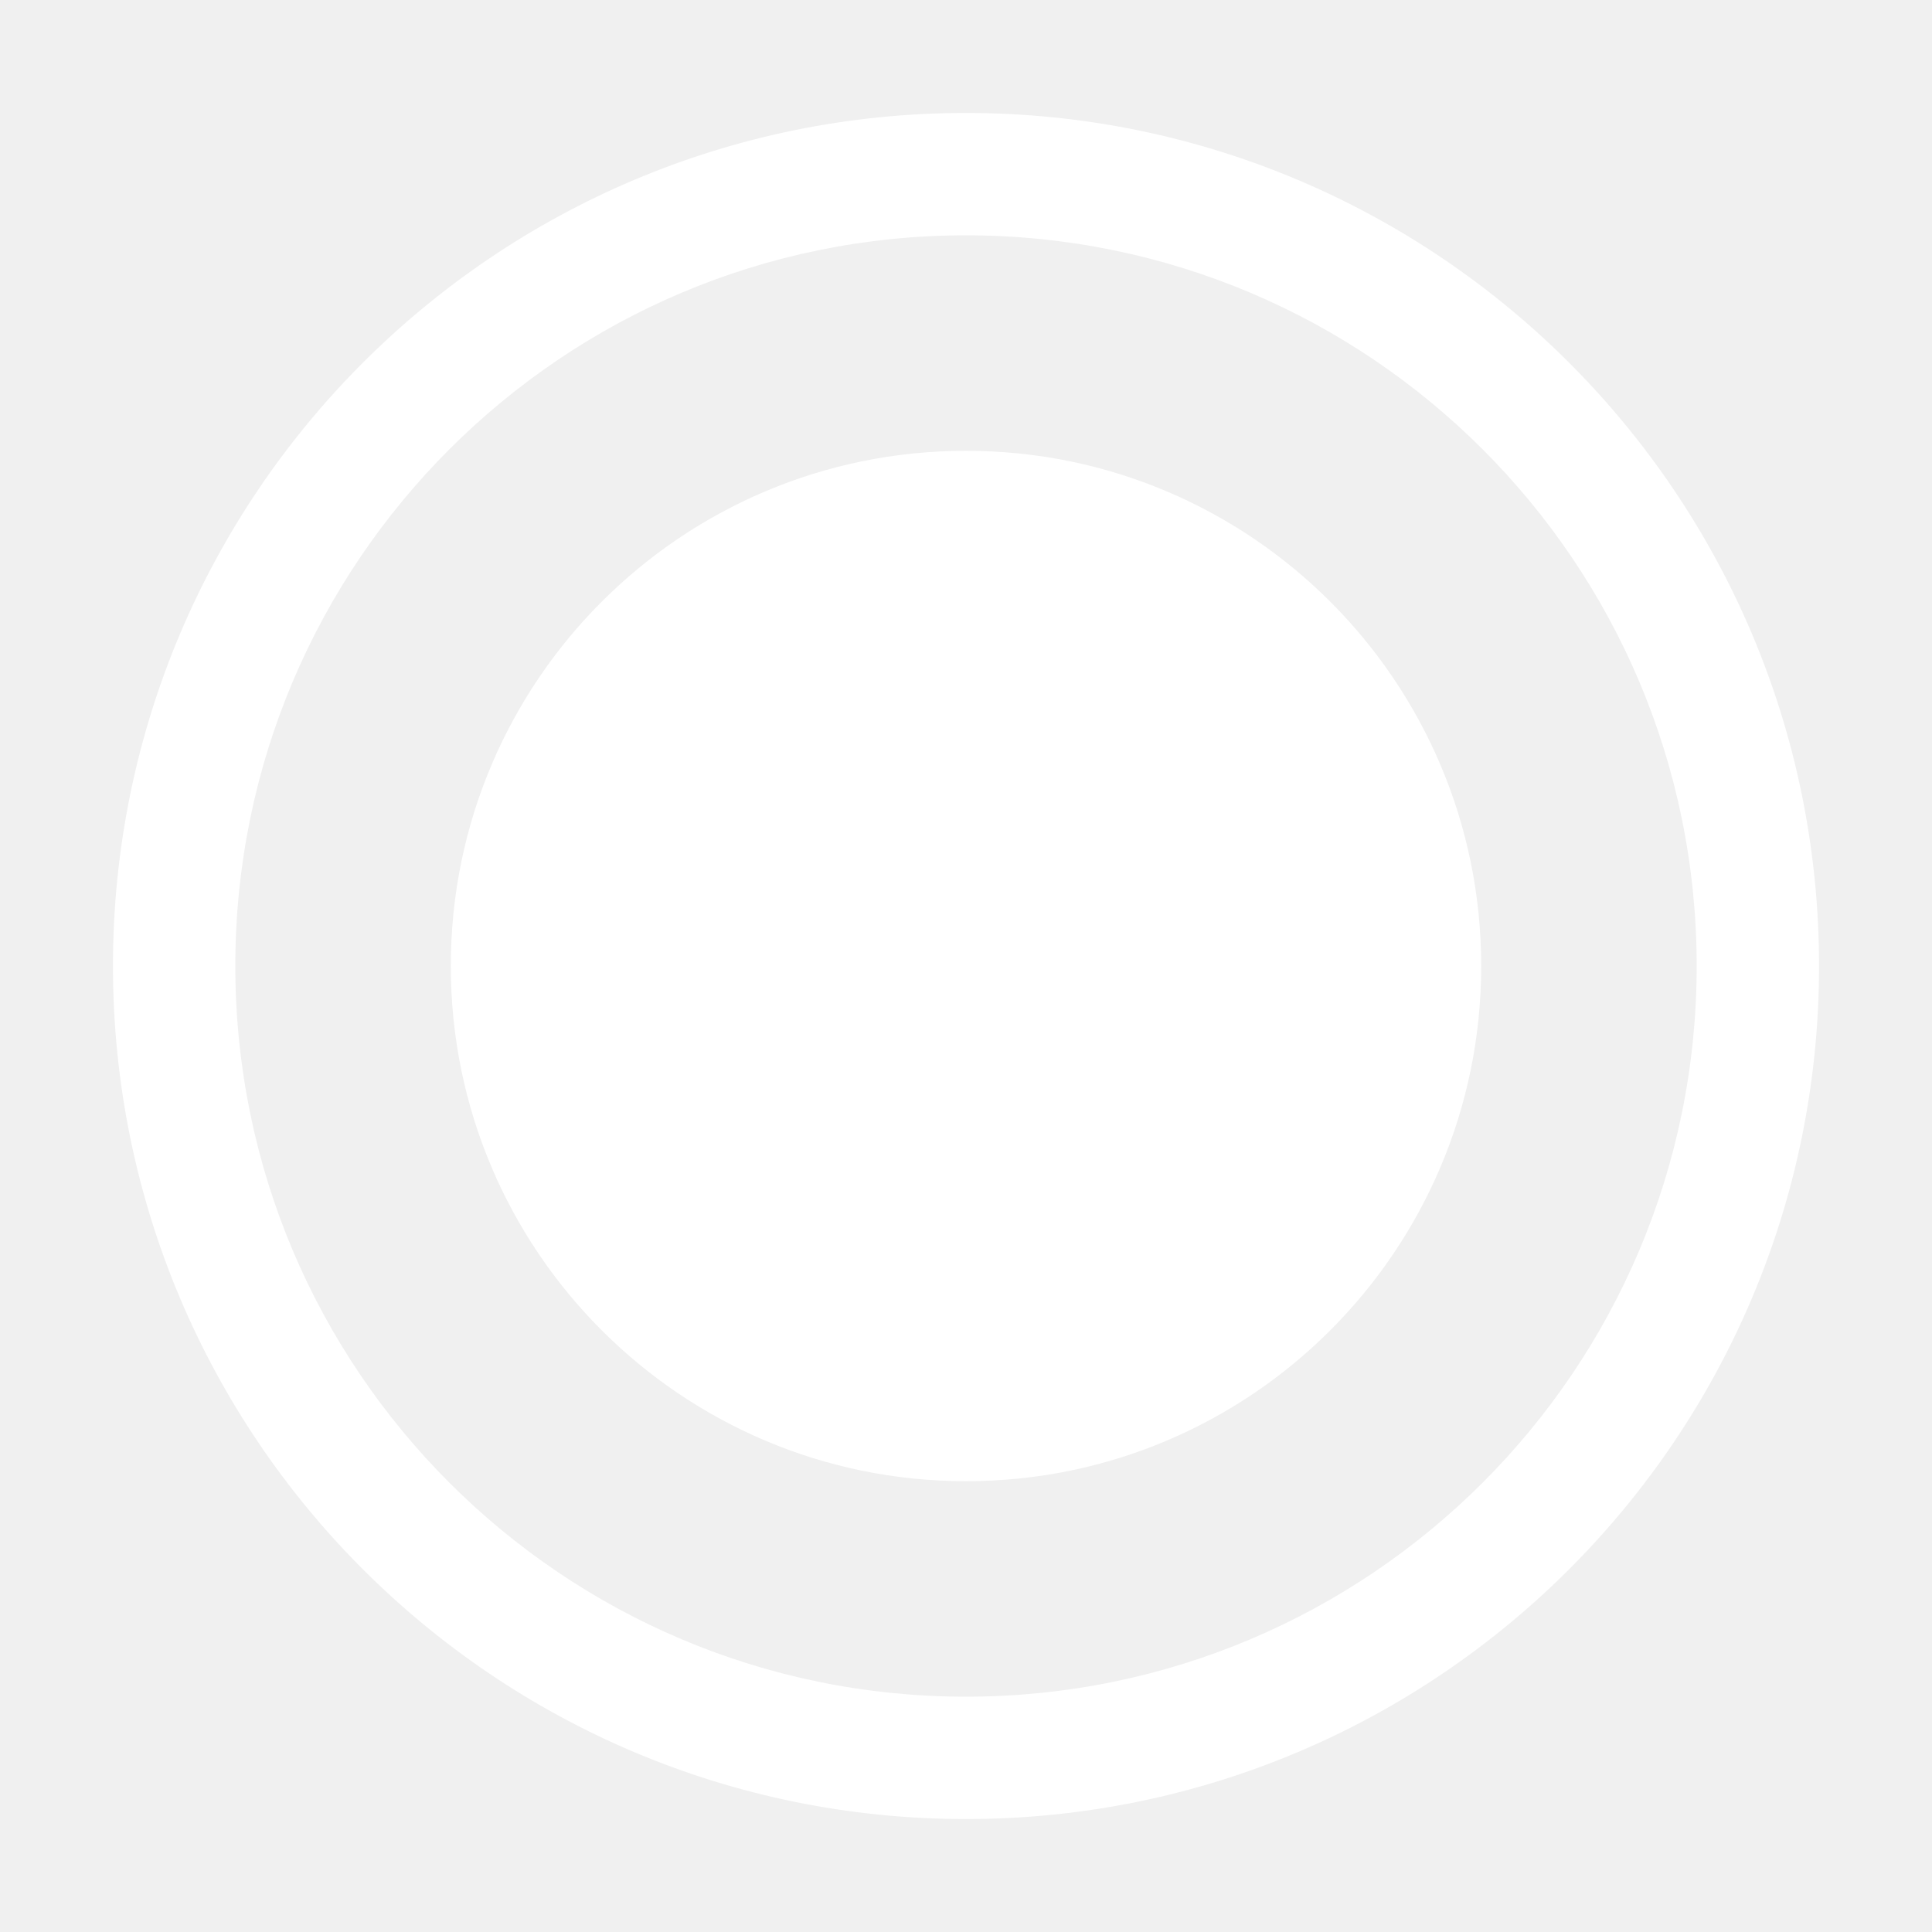
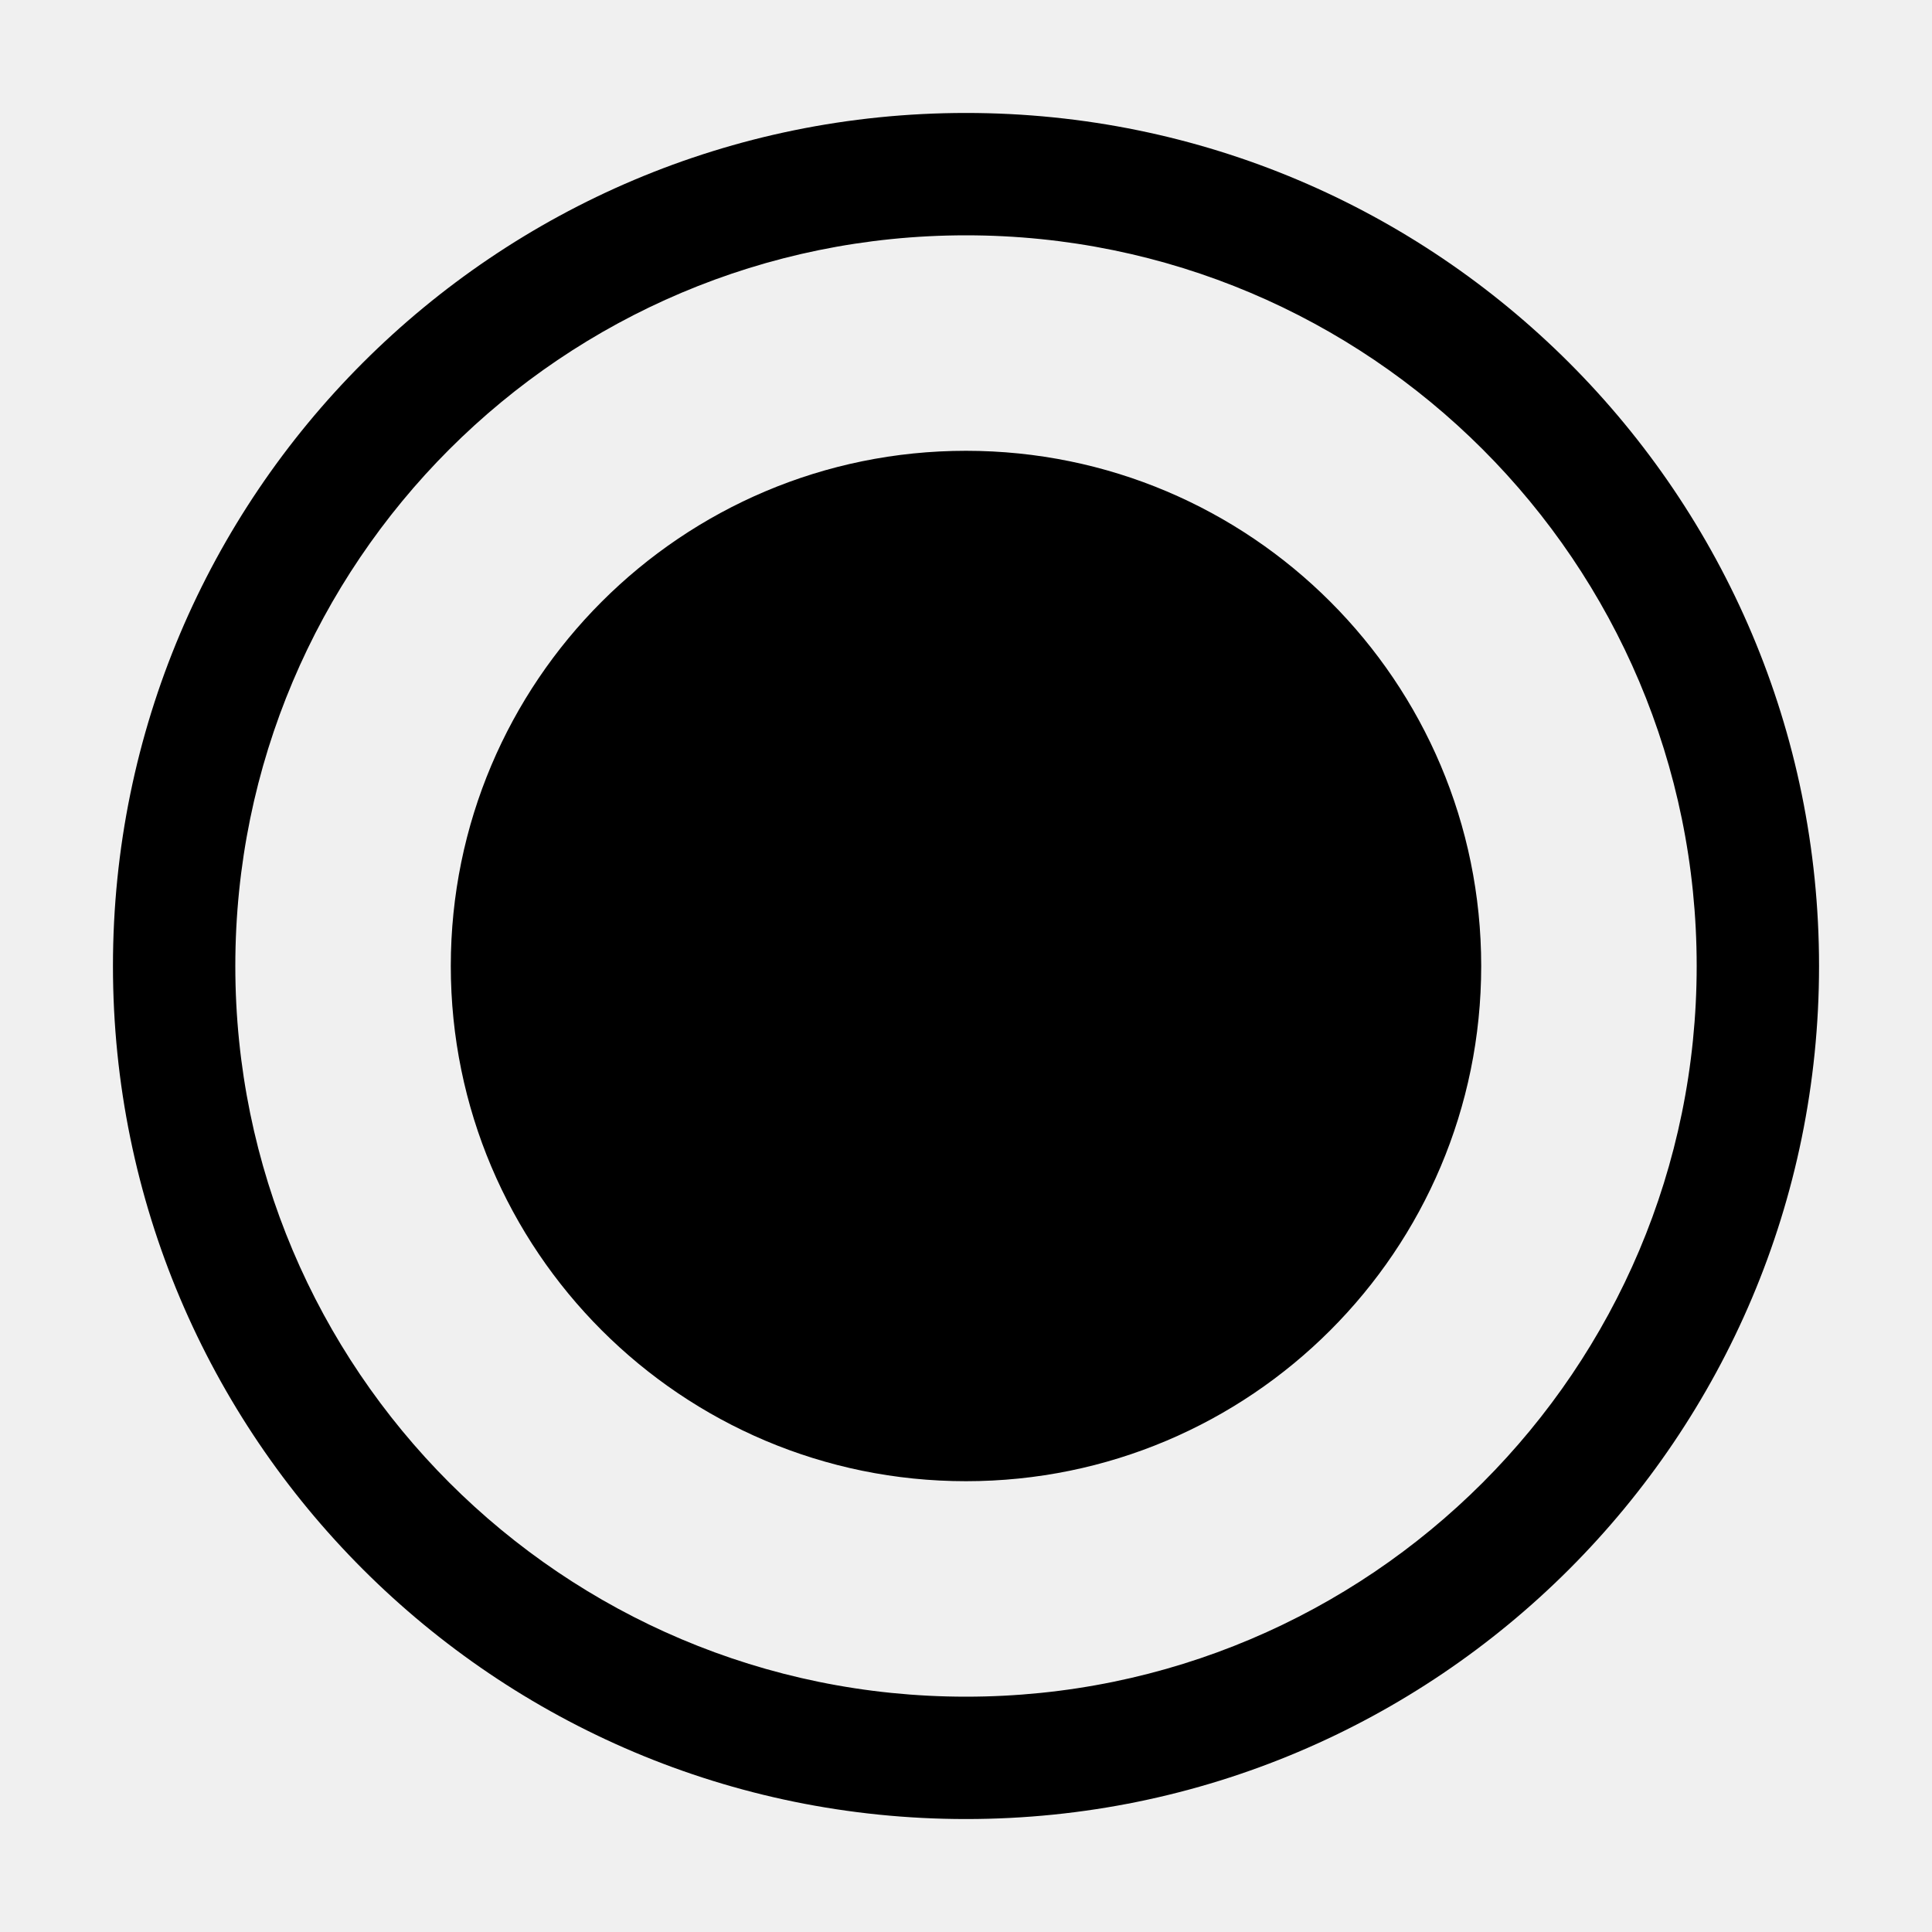
<svg xmlns="http://www.w3.org/2000/svg" width="15" height="15" viewBox="0 0 15 15" fill="none">
-   <path fill-rule="evenodd" clip-rule="evenodd" d="M7.5 0.877C3.842 0.877 0.877 3.842 0.877 7.5C0.877 11.158 3.842 14.123 7.5 14.123C11.158 14.123 14.123 11.158 14.123 7.5C14.123 3.842 11.158 0.877 7.5 0.877ZM1.827 7.5C1.827 4.367 4.367 1.827 7.5 1.827C10.633 1.827 13.173 4.367 13.173 7.5C13.173 10.633 10.633 13.173 7.5 13.173C4.367 13.173 1.827 10.633 1.827 7.5ZM7.5 11.5C9.709 11.5 11.5 9.709 11.5 7.5C11.5 5.291 9.709 3.5 7.5 3.5C5.291 3.5 3.5 5.291 3.5 7.5C3.5 9.709 5.291 11.5 7.5 11.5Z" fill="white" />
+   <path fill-rule="evenodd" clip-rule="evenodd" d="M7.5 0.877C3.842 0.877 0.877 3.842 0.877 7.5C0.877 11.158 3.842 14.123 7.5 14.123C11.158 14.123 14.123 11.158 14.123 7.5C14.123 3.842 11.158 0.877 7.5 0.877ZM1.827 7.5C1.827 4.367 4.367 1.827 7.5 1.827C10.633 1.827 13.173 4.367 13.173 7.5C13.173 10.633 10.633 13.173 7.5 13.173C4.367 13.173 1.827 10.633 1.827 7.5ZM7.5 11.5C9.709 11.5 11.5 9.709 11.5 7.5C11.5 5.291 9.709 3.5 7.5 3.5C5.291 3.5 3.5 5.291 3.5 7.5C3.5 9.709 5.291 11.5 7.5 11.5Z" fill="black" />
</svg>
